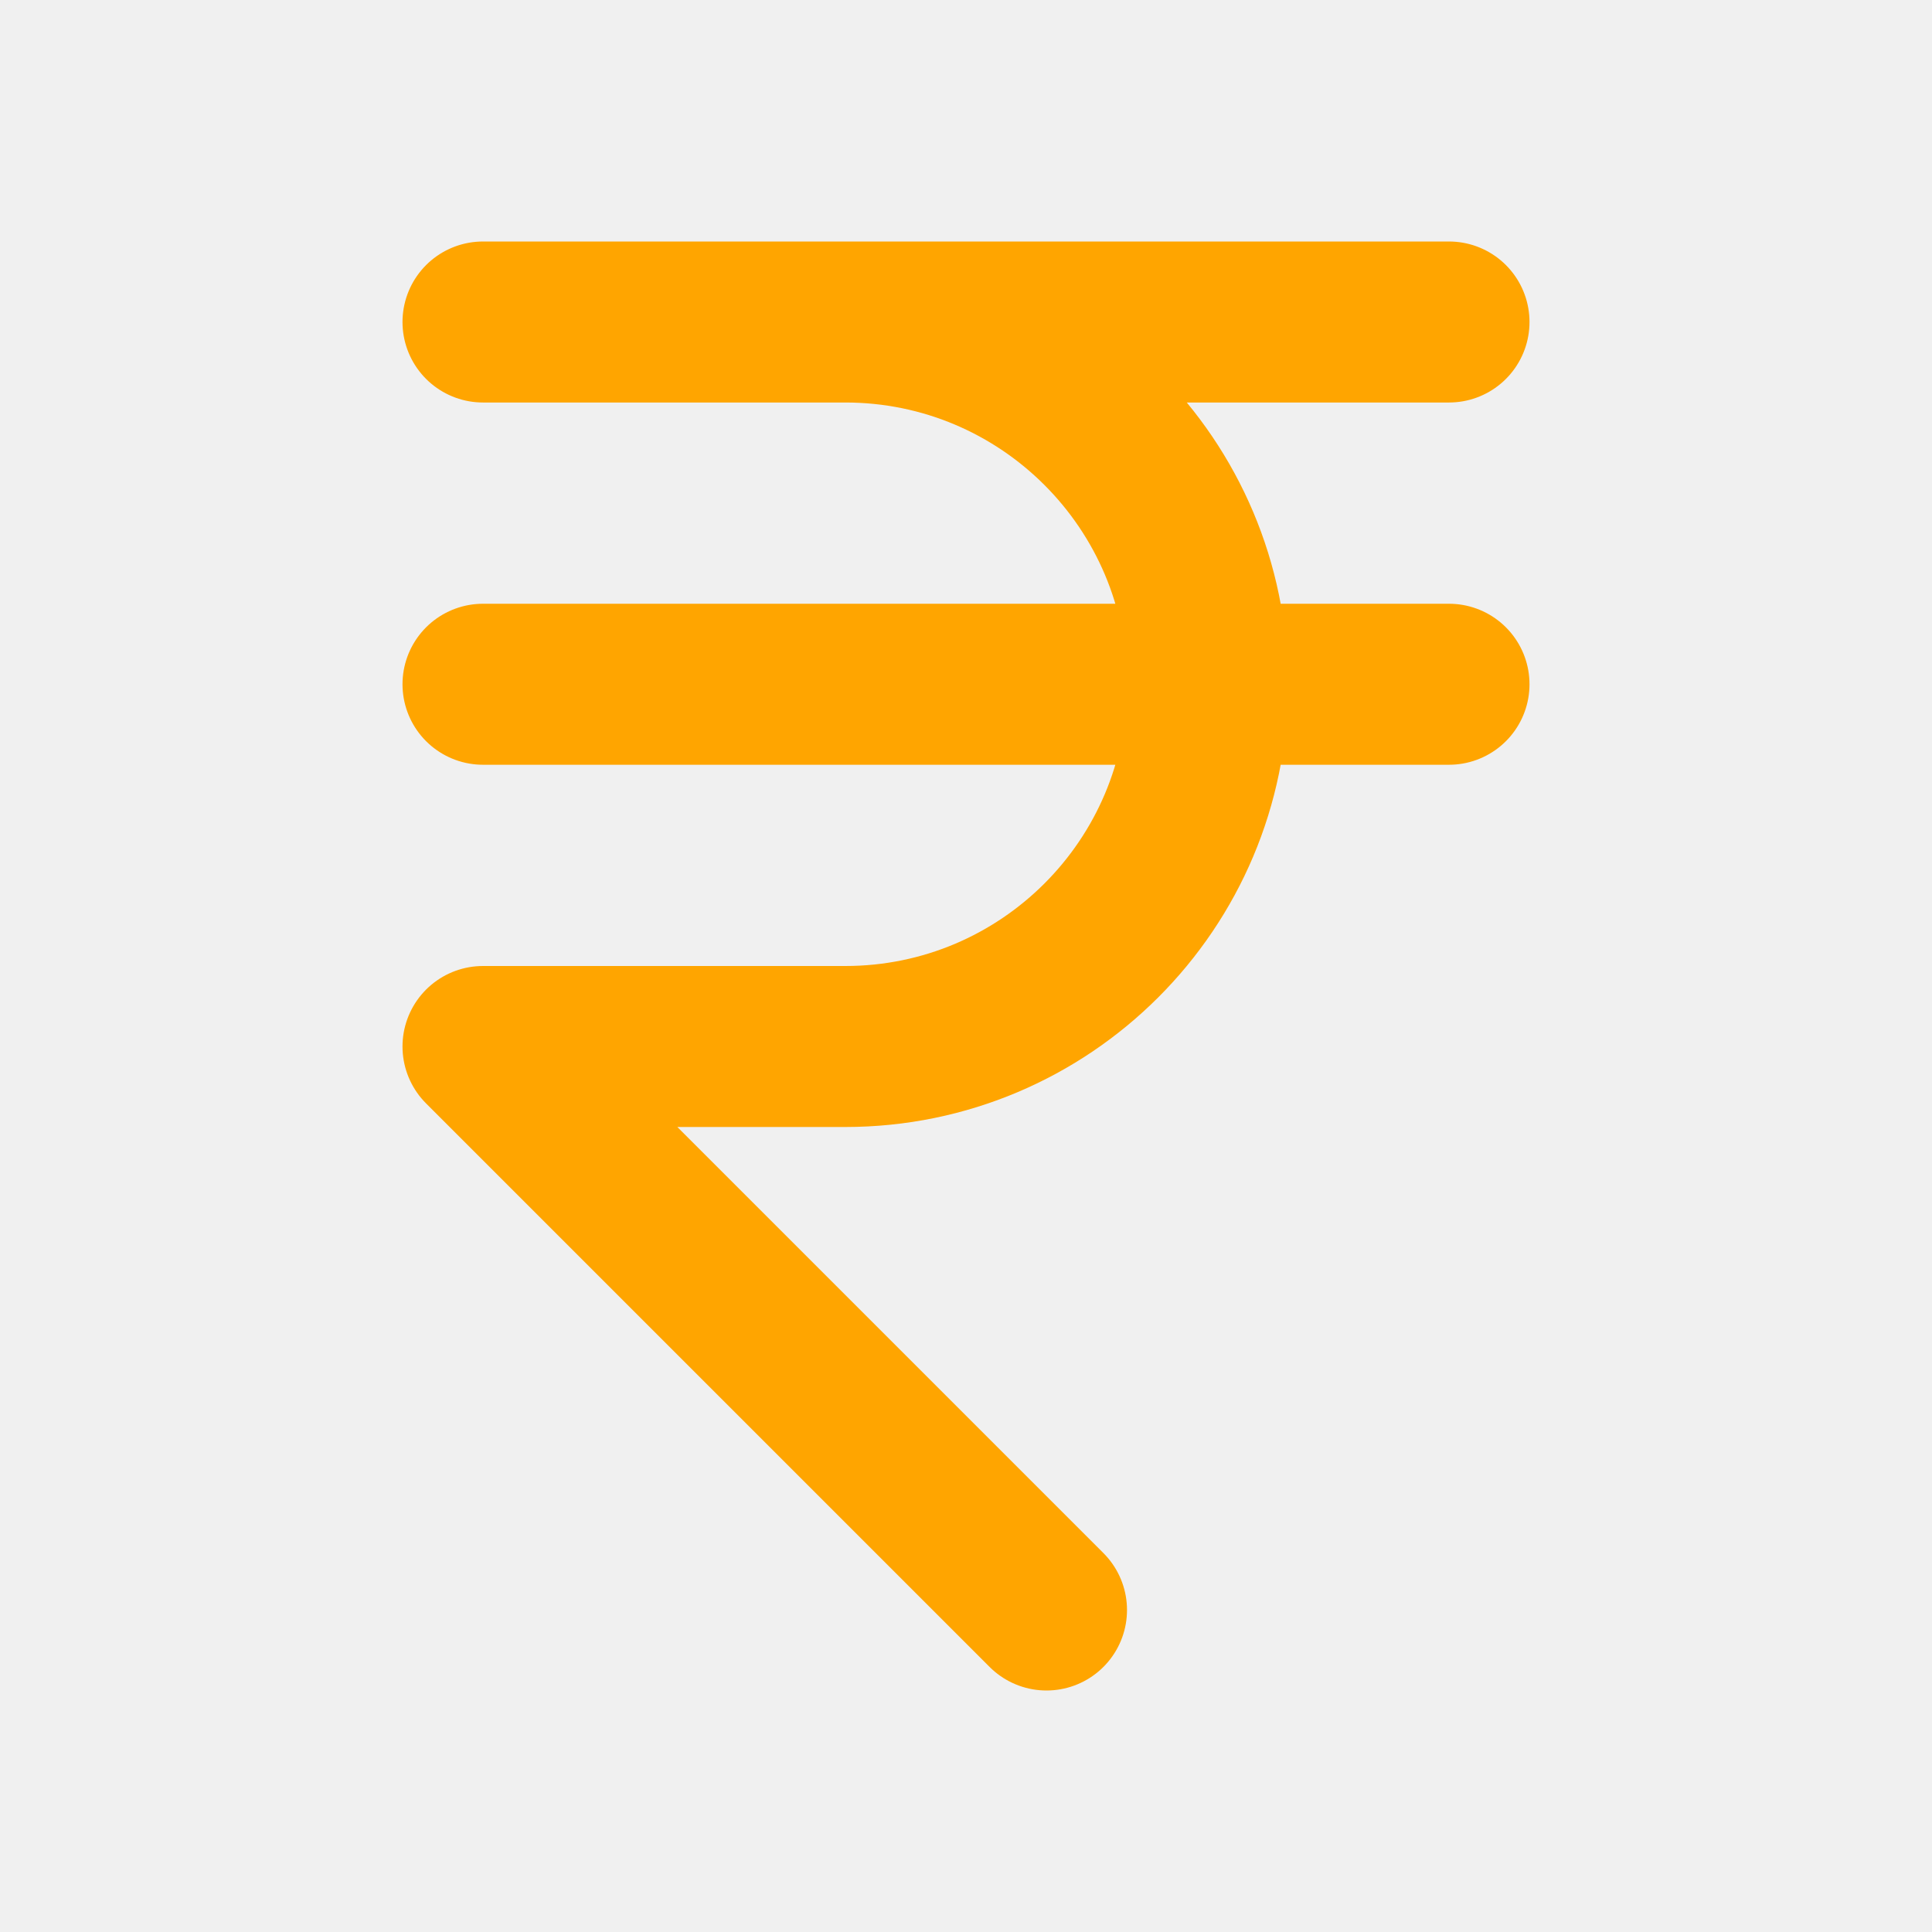
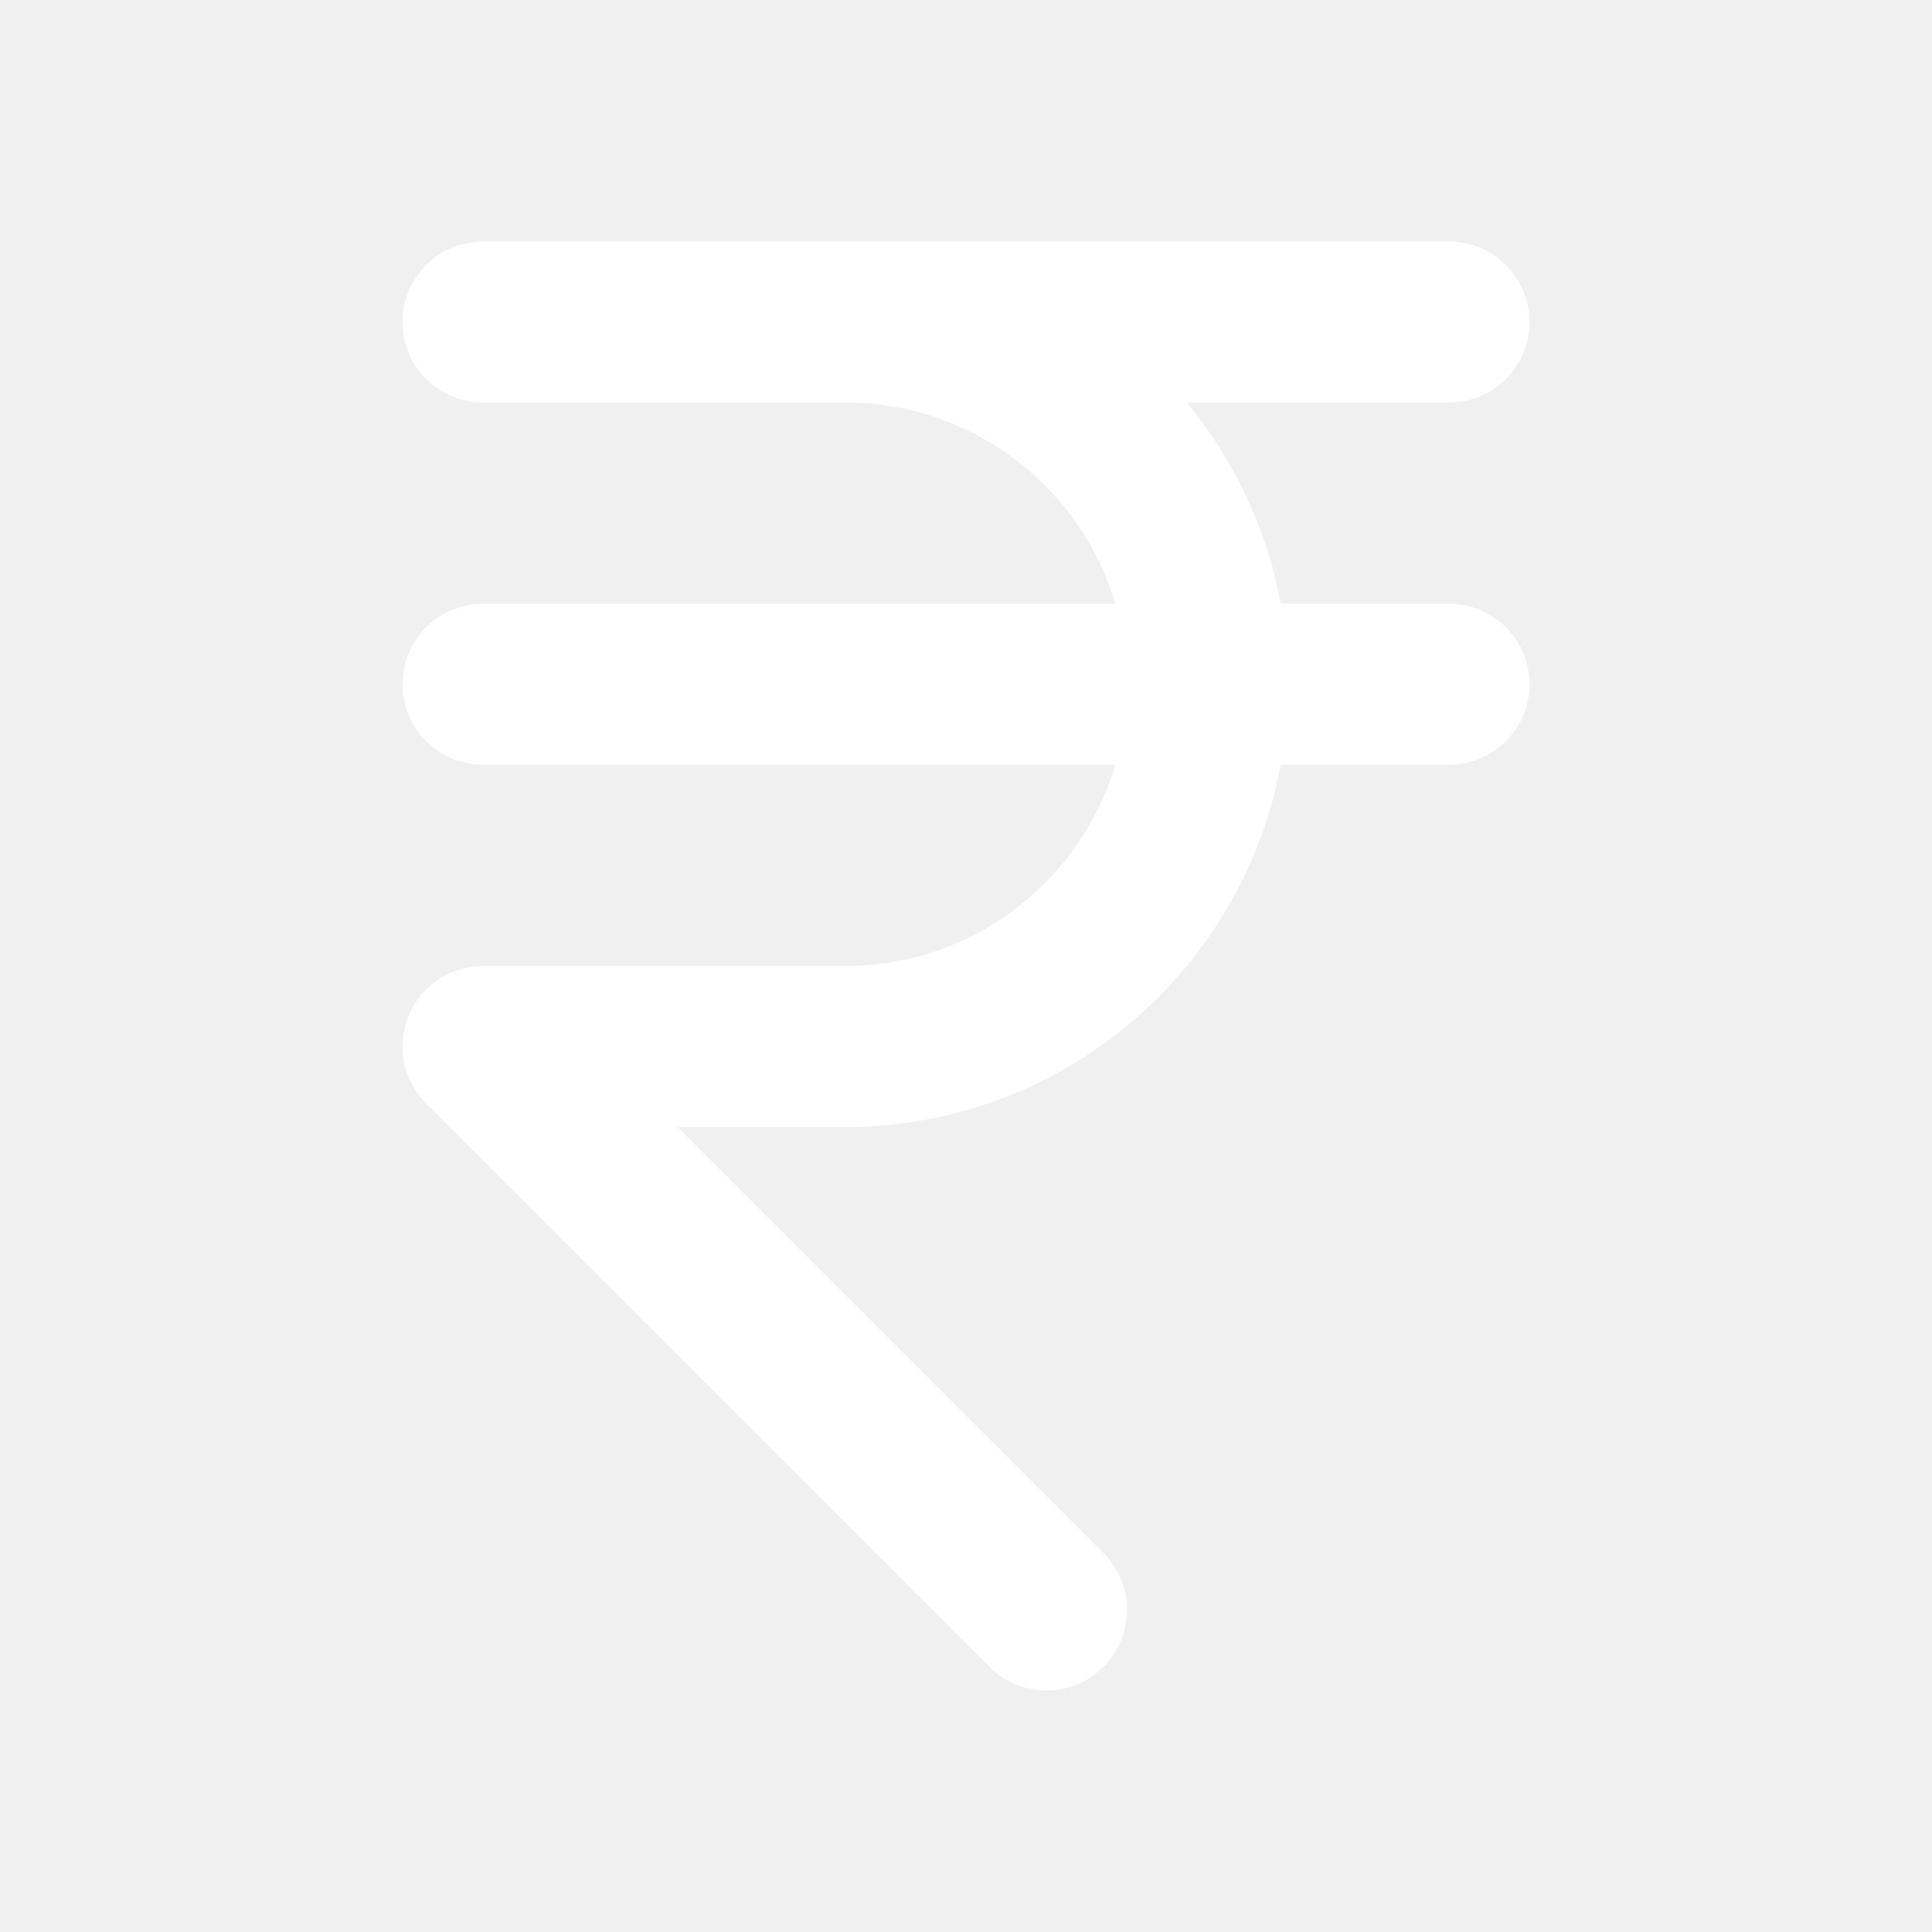
- <svg xmlns="http://www.w3.org/2000/svg" width="20px" height="20px" viewBox="0 0 24 24" fill="none">
-   <path d="M6 4H10.5M10.5 4C12.985 4 15 6.015 15 8.5C15 10.985 12.985 13 10.5 13H6L13 20M10.5 4H18M6 8.5H18" stroke="orange" stroke-width="2" stroke-linecap="round" stroke-linejoin="round" />
+ <svg xmlns="http://www.w3.org/2000/svg" width="30px" height="30px" viewBox="0 0 24 24" fill="none">
+   <path stroke="white" d="M6 4H10.5M10.5 4C12.985 4 15 6.015 15 8.5C15 10.985 12.985 13 10.5 13H6L13 20M10.5 4H18M6 8.5H18" stroke-width="2" stroke-linecap="round" stroke-linejoin="round" />
</svg>
